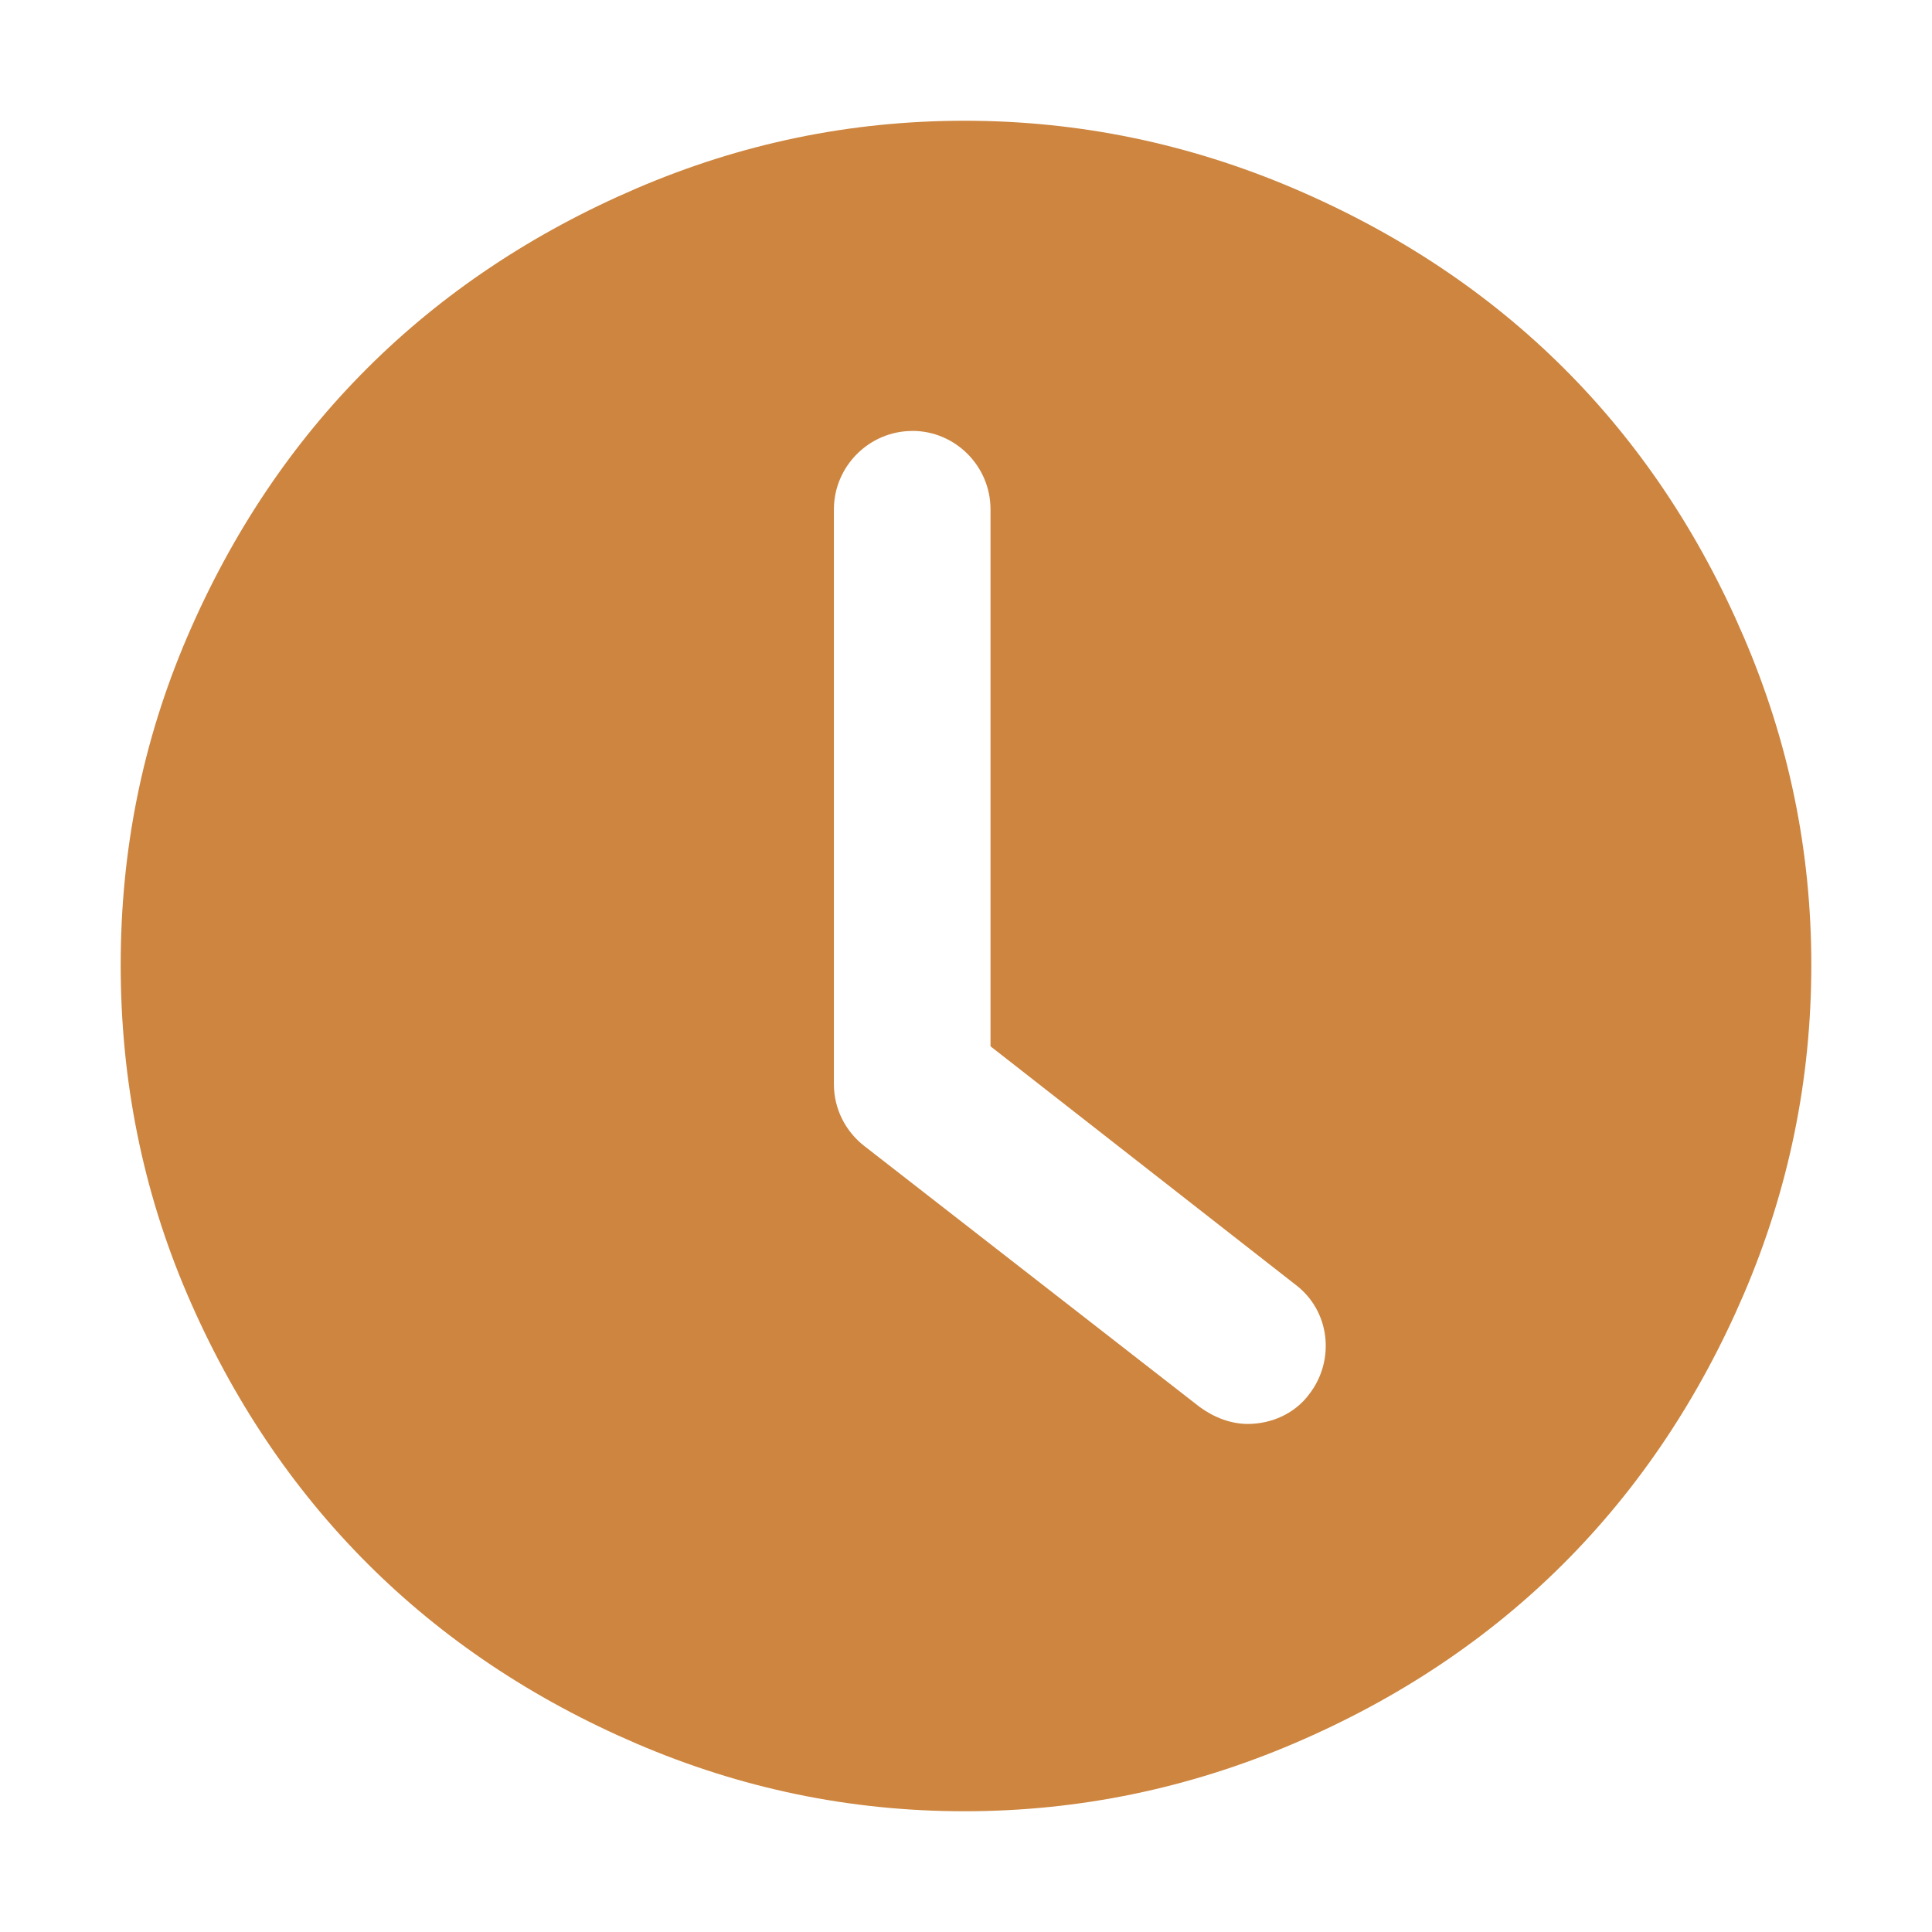
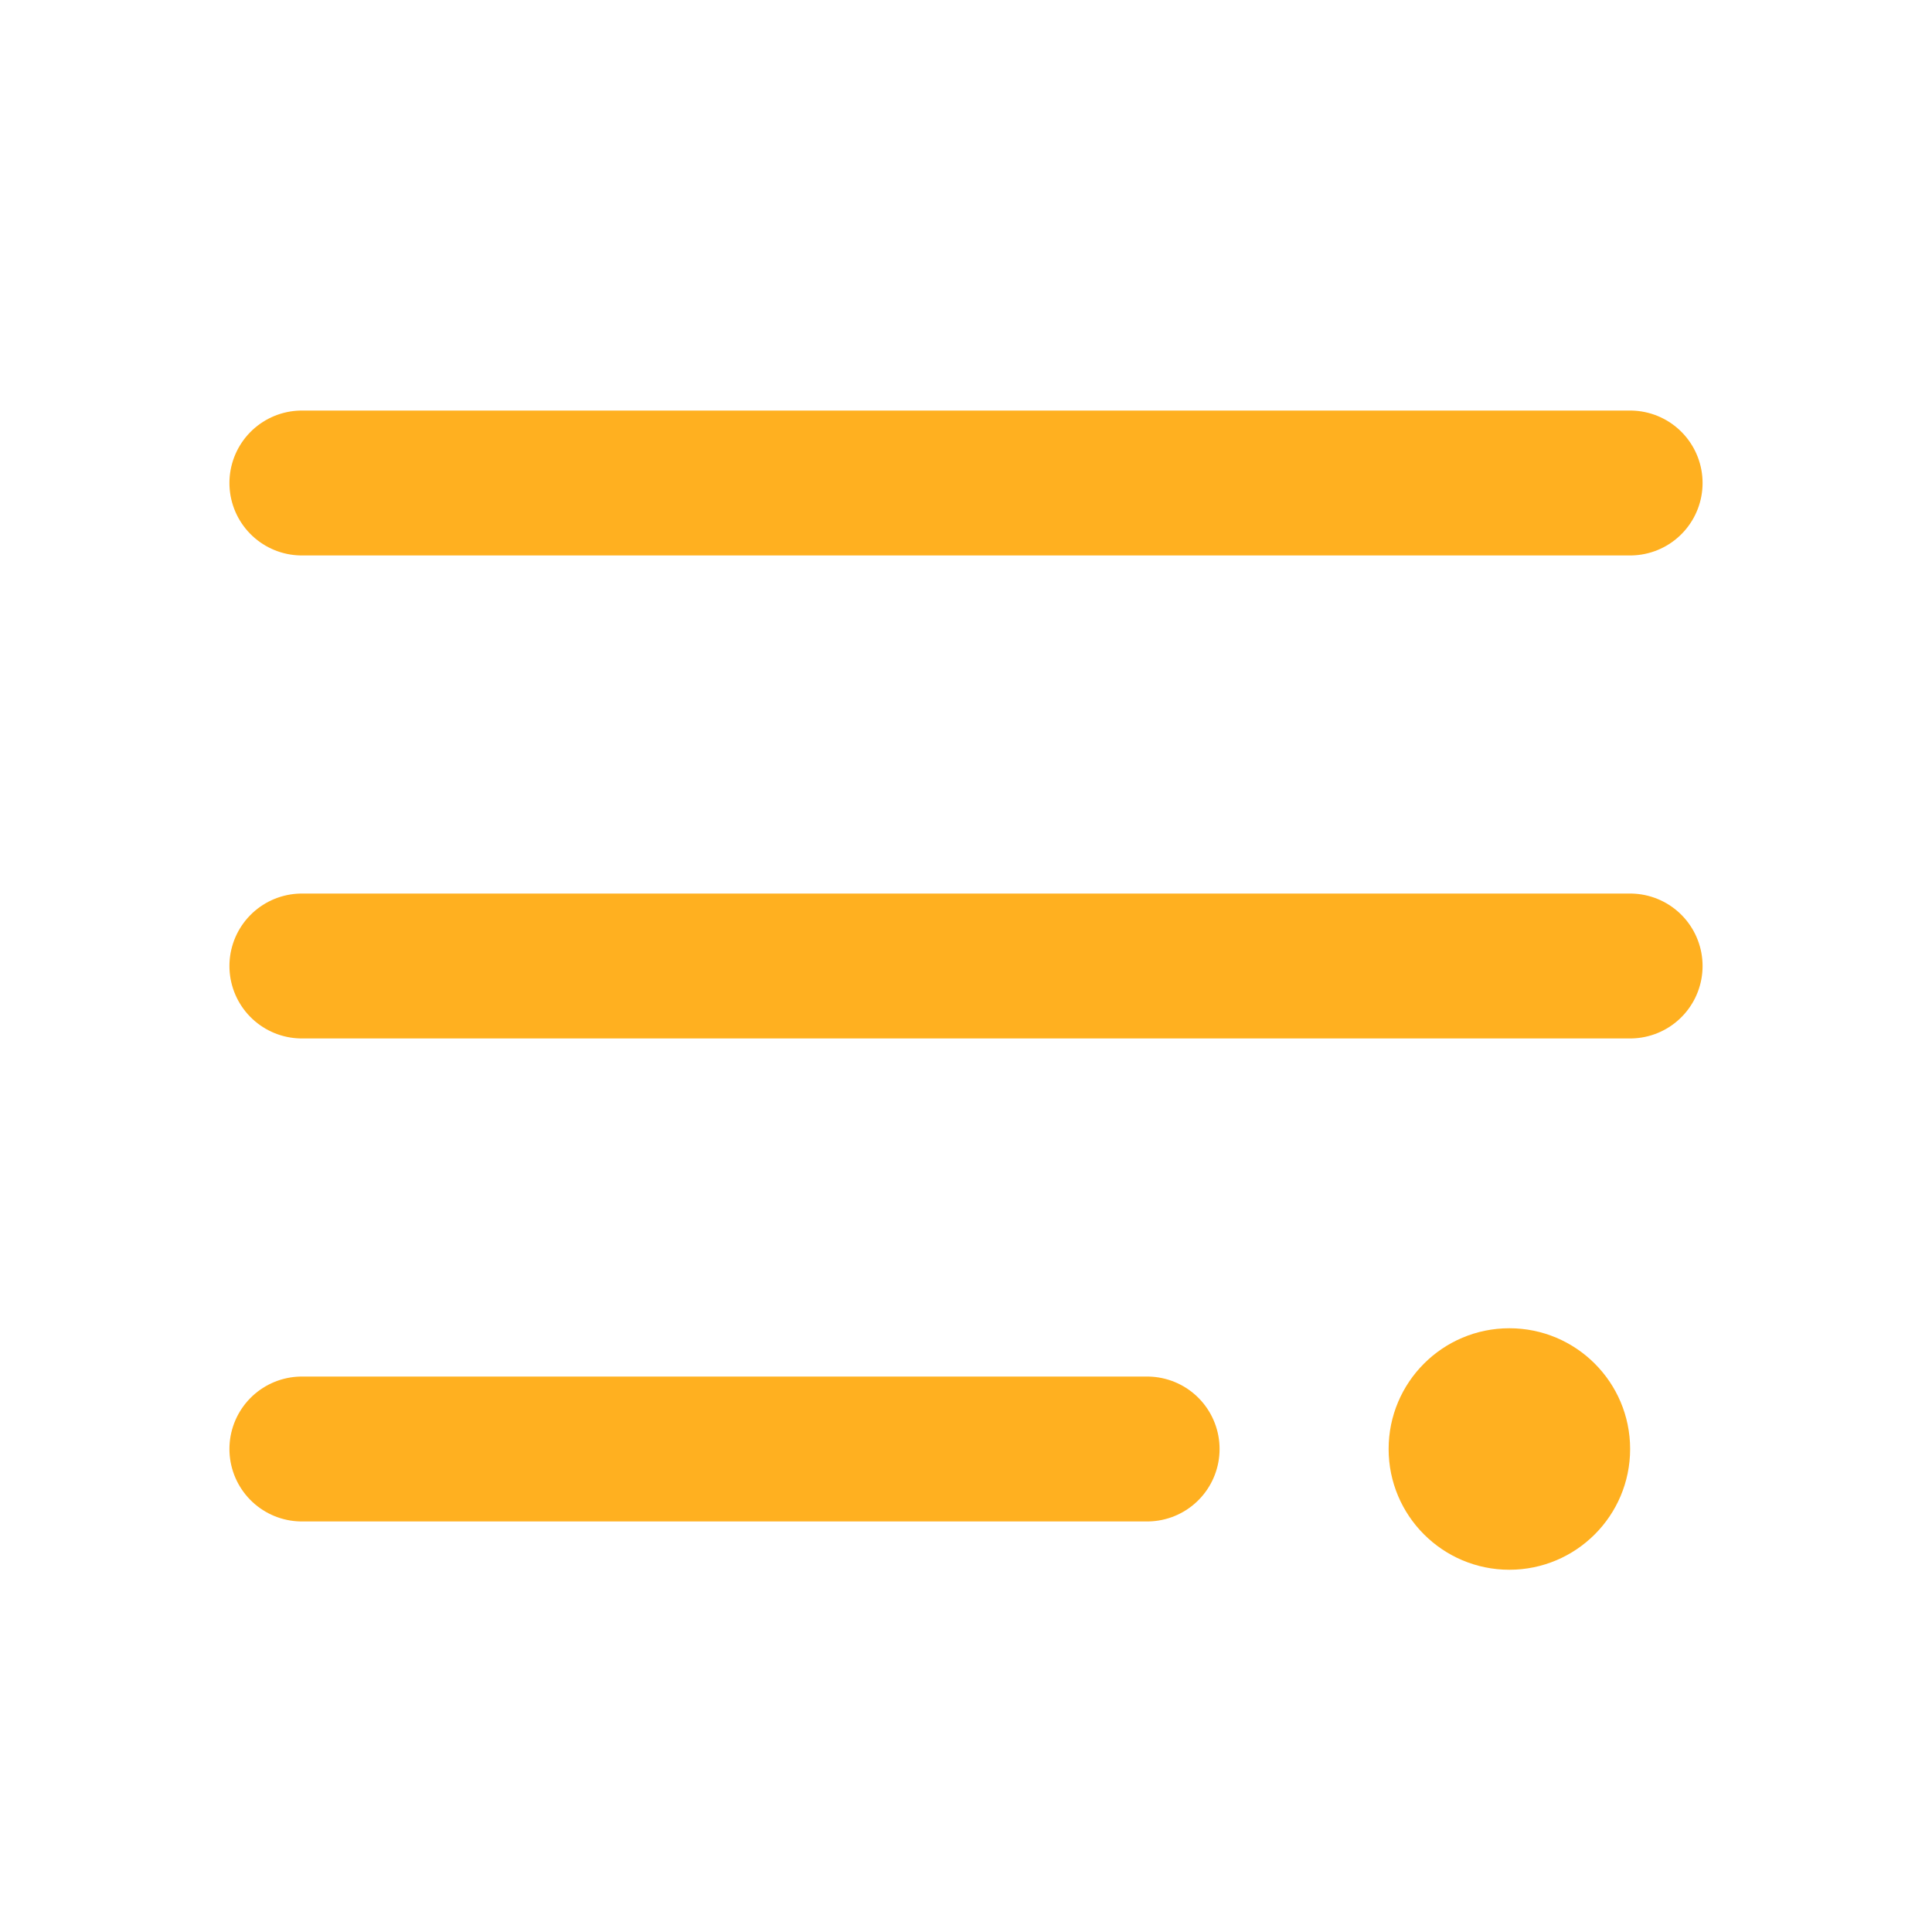
- <svg xmlns="http://www.w3.org/2000/svg" height="32" viewBox="0 0 32 32" width="32">
-   <path d="m15.976 2c-1.898 0-3.702.377-5.435 1.121-3.441 1.477-5.962 3.982-7.441 7.431-.741 1.728-1.101 3.532-1.101 5.431 0 1.899.36 3.724 1.101 5.452 1.479 3.449 4 5.967 7.441 7.444 1.733.744 3.536 1.121 5.435 1.121 1.898 0 3.717-.381 5.452-1.121 3.47-1.481 5.978-4.001 7.455-7.444.743-1.734 1.118-3.552 1.118-5.452 0-1.899-.374-3.697-1.118-5.431-1.476-3.443-3.984-5.95-7.455-7.431-1.734-.74-3.553-1.121-5.452-1.121zm-.865 5.137c.714 0 1.295.585 1.295 1.299v8.894l5.042 3.941c.584.433.672 1.256.239 1.818-.238.325-.629.496-1.019.496-.281 0-.558-.107-.796-.28l-5.561-4.327c-.303-.238-.499-.607-.499-1.019v-9.522c0-.714.585-1.299 1.299-1.299z" fill="#cd853f" />
+ <svg xmlns="http://www.w3.org/2000/svg" width="32" height="32" viewBox="0 0 32 32">
+   <g fill="none" stroke-width="2.4" stroke-linecap="round" stroke-linejoin="round">
+     <path d="M5 8h22M5 16h22M5 24h14" stroke="#ffb020" />
+     <circle cx="25" cy="24" r="2" fill="#ffb020" stroke="none" />
+   </g>
</svg>
